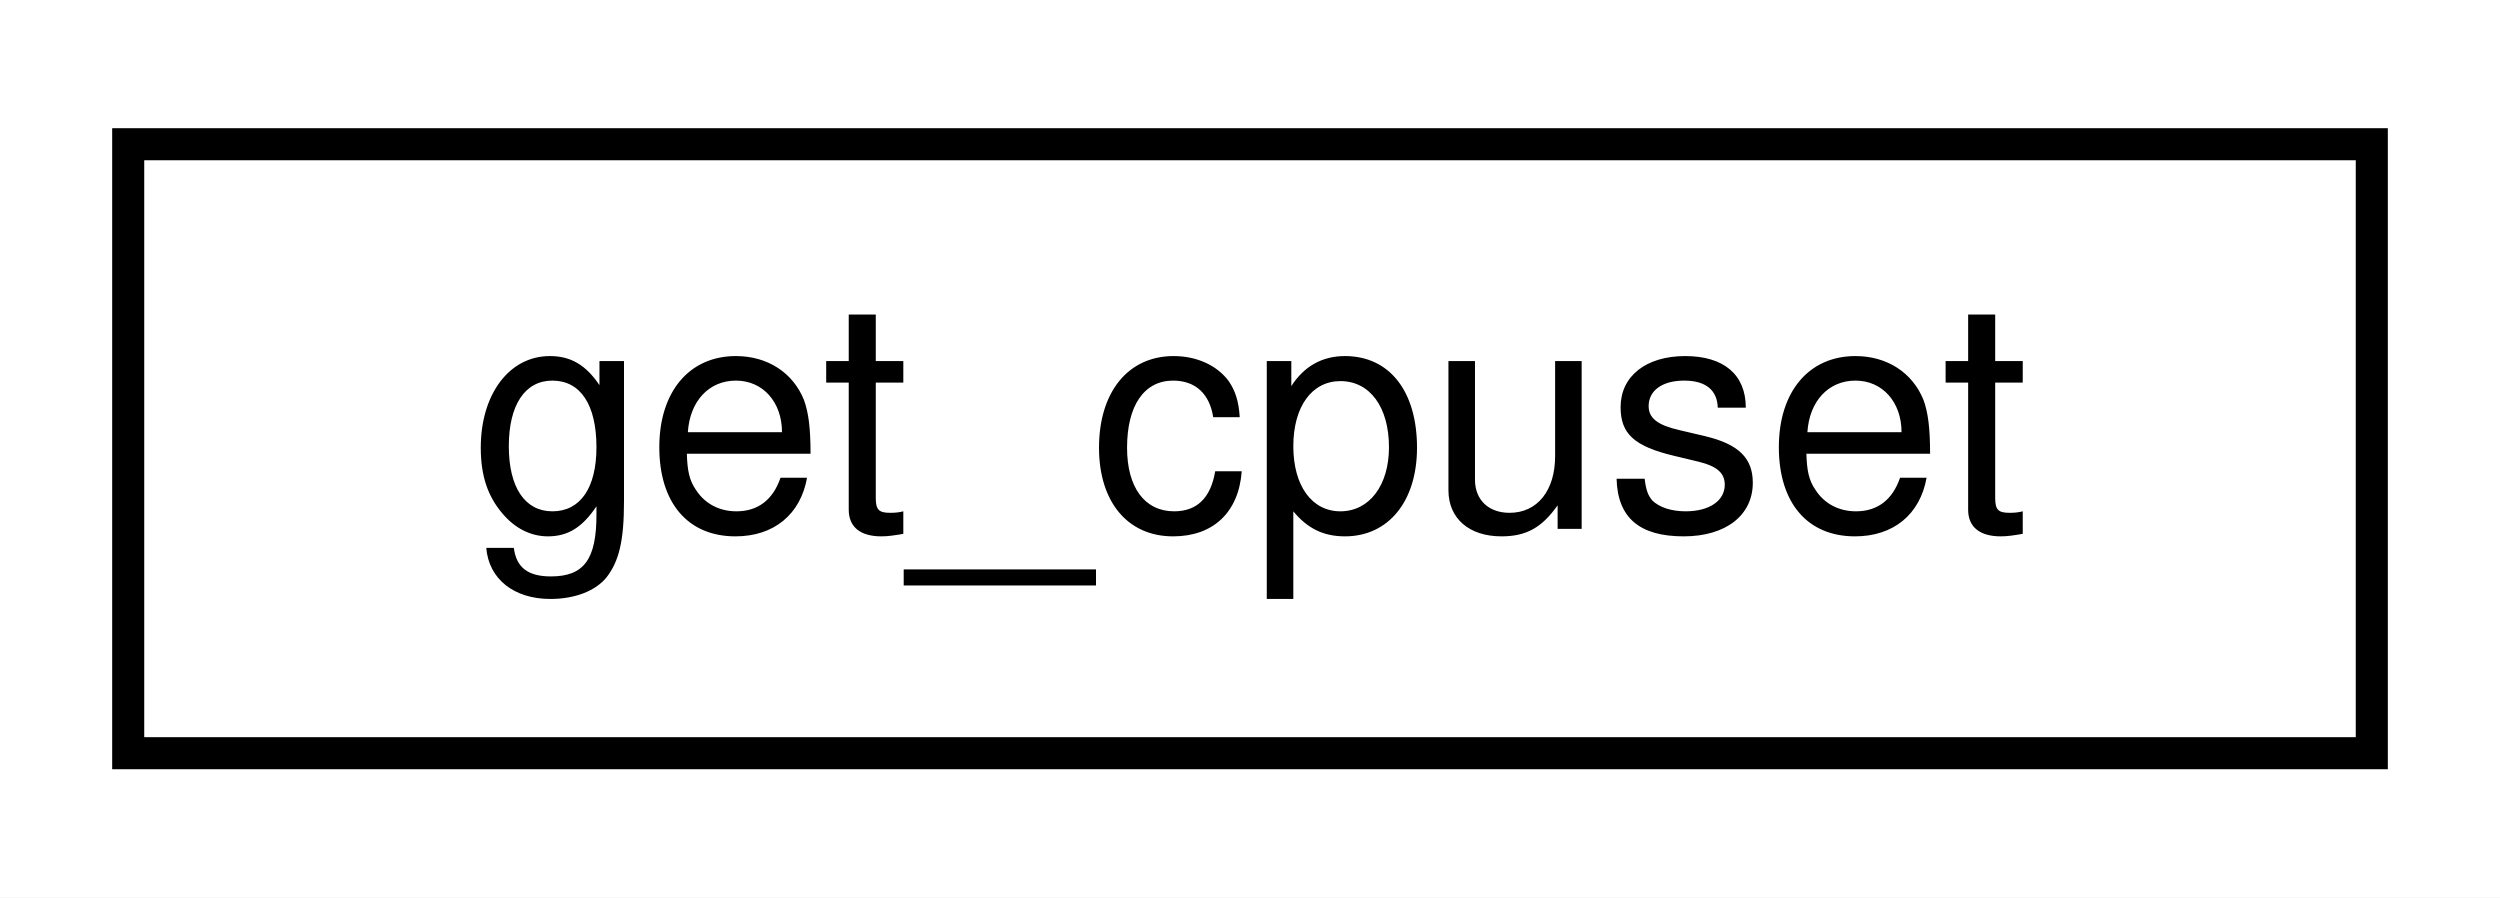
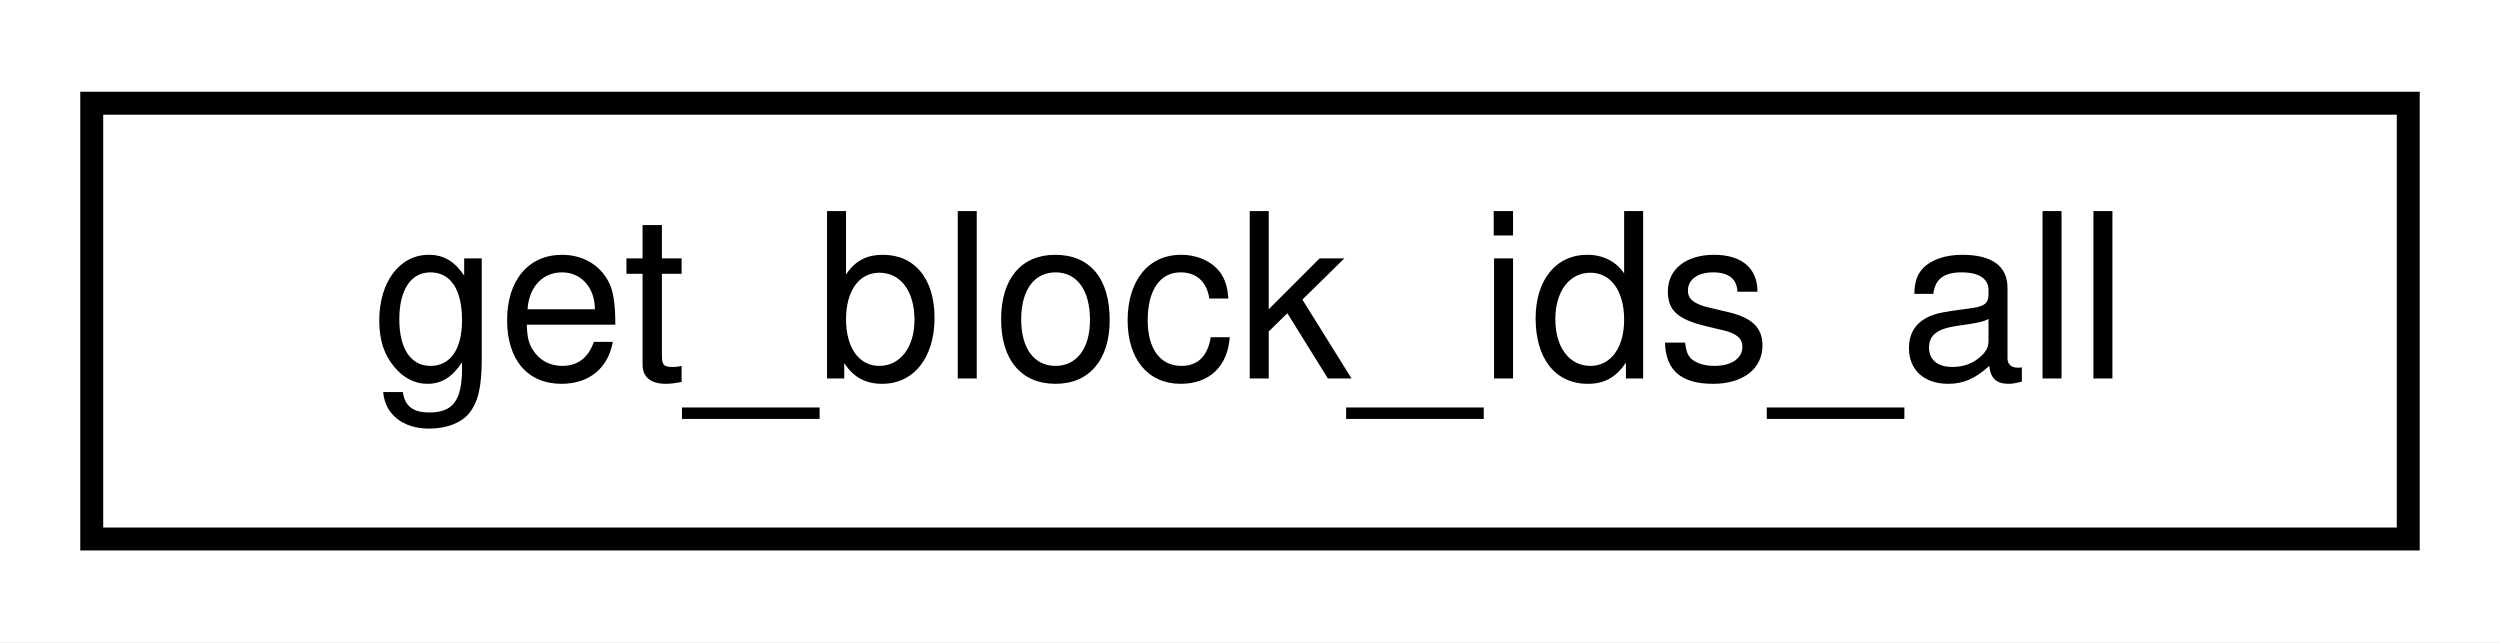
- <svg xmlns="http://www.w3.org/2000/svg" xmlns:xlink="http://www.w3.org/1999/xlink" width="78pt" height="28pt" viewBox="0.00 0.00 78.00 28.00">
+ <svg xmlns="http://www.w3.org/2000/svg" xmlns:xlink="http://www.w3.org/1999/xlink" width="109pt" height="28pt" viewBox="0.00 0.00 109.00 28.00">
  <g id="graph0" class="graph" transform="scale(1 1) rotate(0) translate(4 24)">
-     <polygon fill="white" stroke="transparent" points="-4,4 -4,-24 74,-24 74,4 -4,4" />
+     <polygon fill="white" stroke="transparent" points="-4,4 -4,-24 105,-24 105,4 -4,4" />
    <g id="node1" class="node">
      <g id="a_node1">
-         <a xlink:href="group__fms__affinity__mod.html#interfacefms__affinity__mod_1_1get__cpuset" target="_top" xlink:title="Private interface to retrieve this groups CPU set and it's size.">
-           <polygon fill="white" stroke="black" points="0,-0.5 0,-19.5 70,-19.5 70,-0.5 0,-0.5" />
-           <text text-anchor="middle" x="35" y="-7.5" font-family="Helvetica,sans-Serif" font-size="10.00">get_cpuset</text>
+         <a xlink:href="interfaceyaml__parser__mod_1_1get__block__ids__all.html" target="_top" xlink:title="Private c function that gets the the ids of the blocks with block_name in the yaml file (see yaml_par...">
+           <polygon fill="white" stroke="black" points="0,-0.5 0,-19.5 101,-19.5 101,-0.5 0,-0.5" />
+           <text text-anchor="middle" x="50.5" y="-7.5" font-family="Helvetica,sans-Serif" font-size="10.00">get_block_ids_all</text>
        </a>
      </g>
    </g>
  </g>
</svg>
